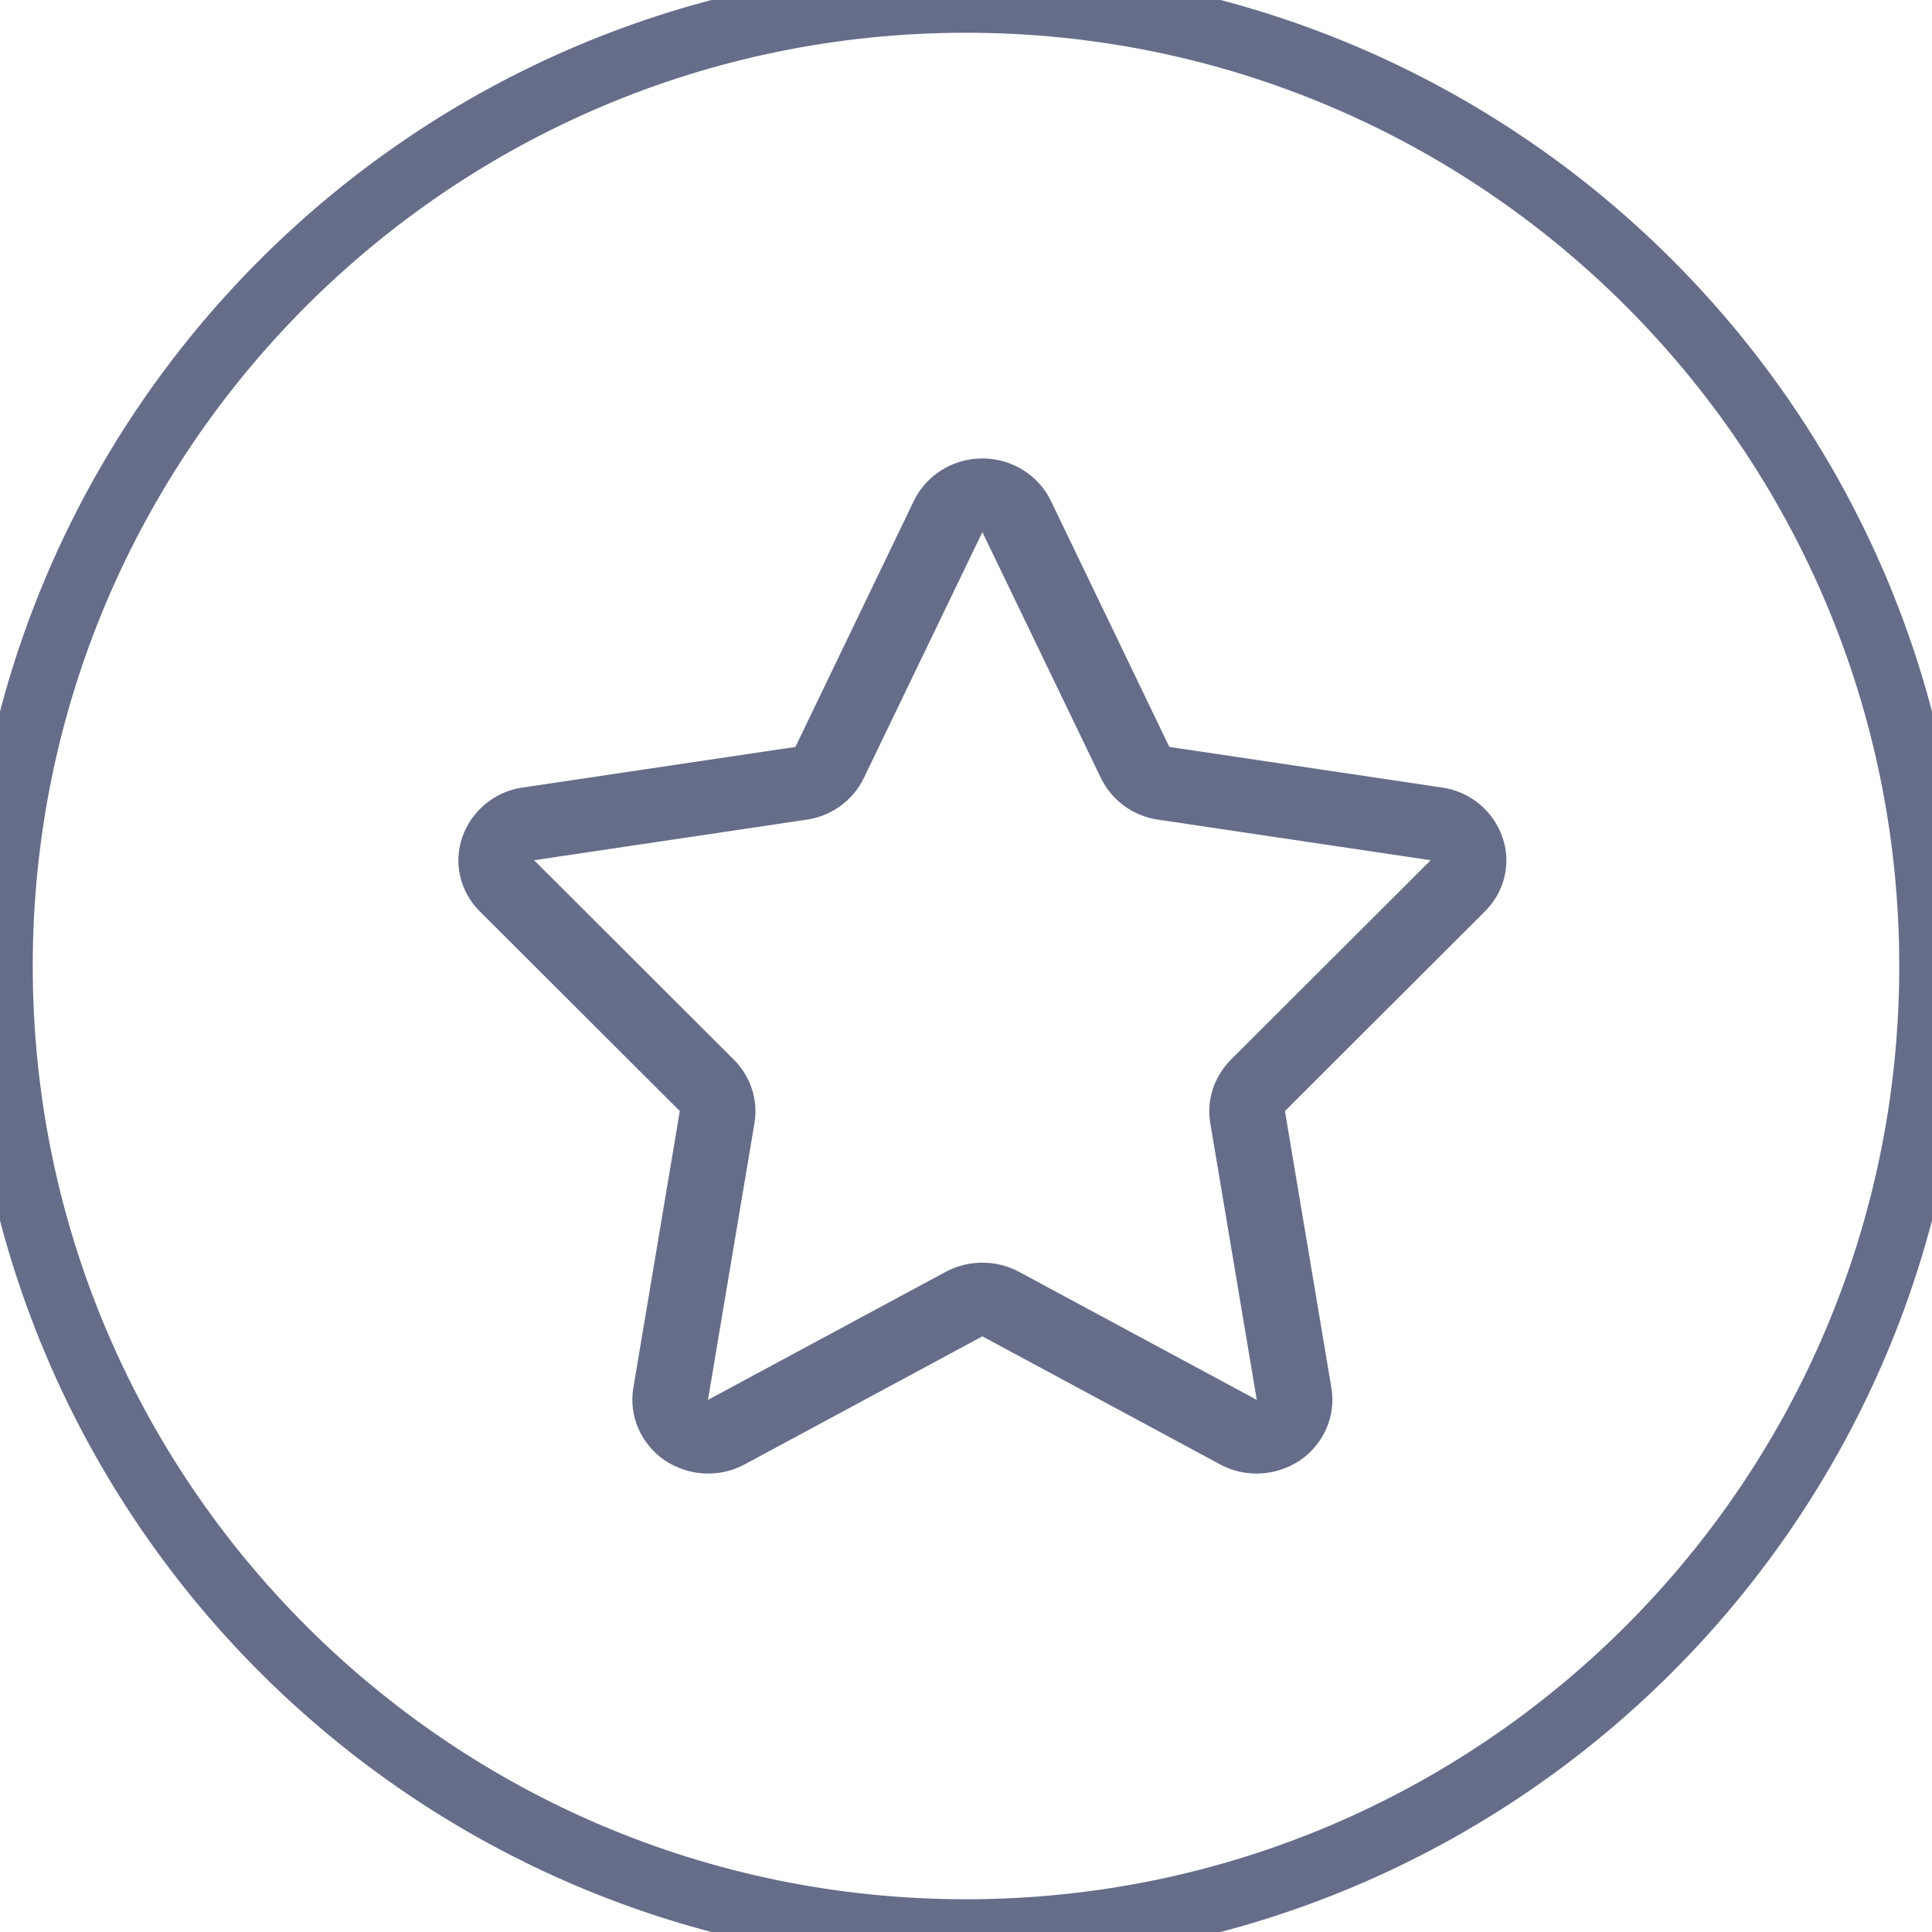
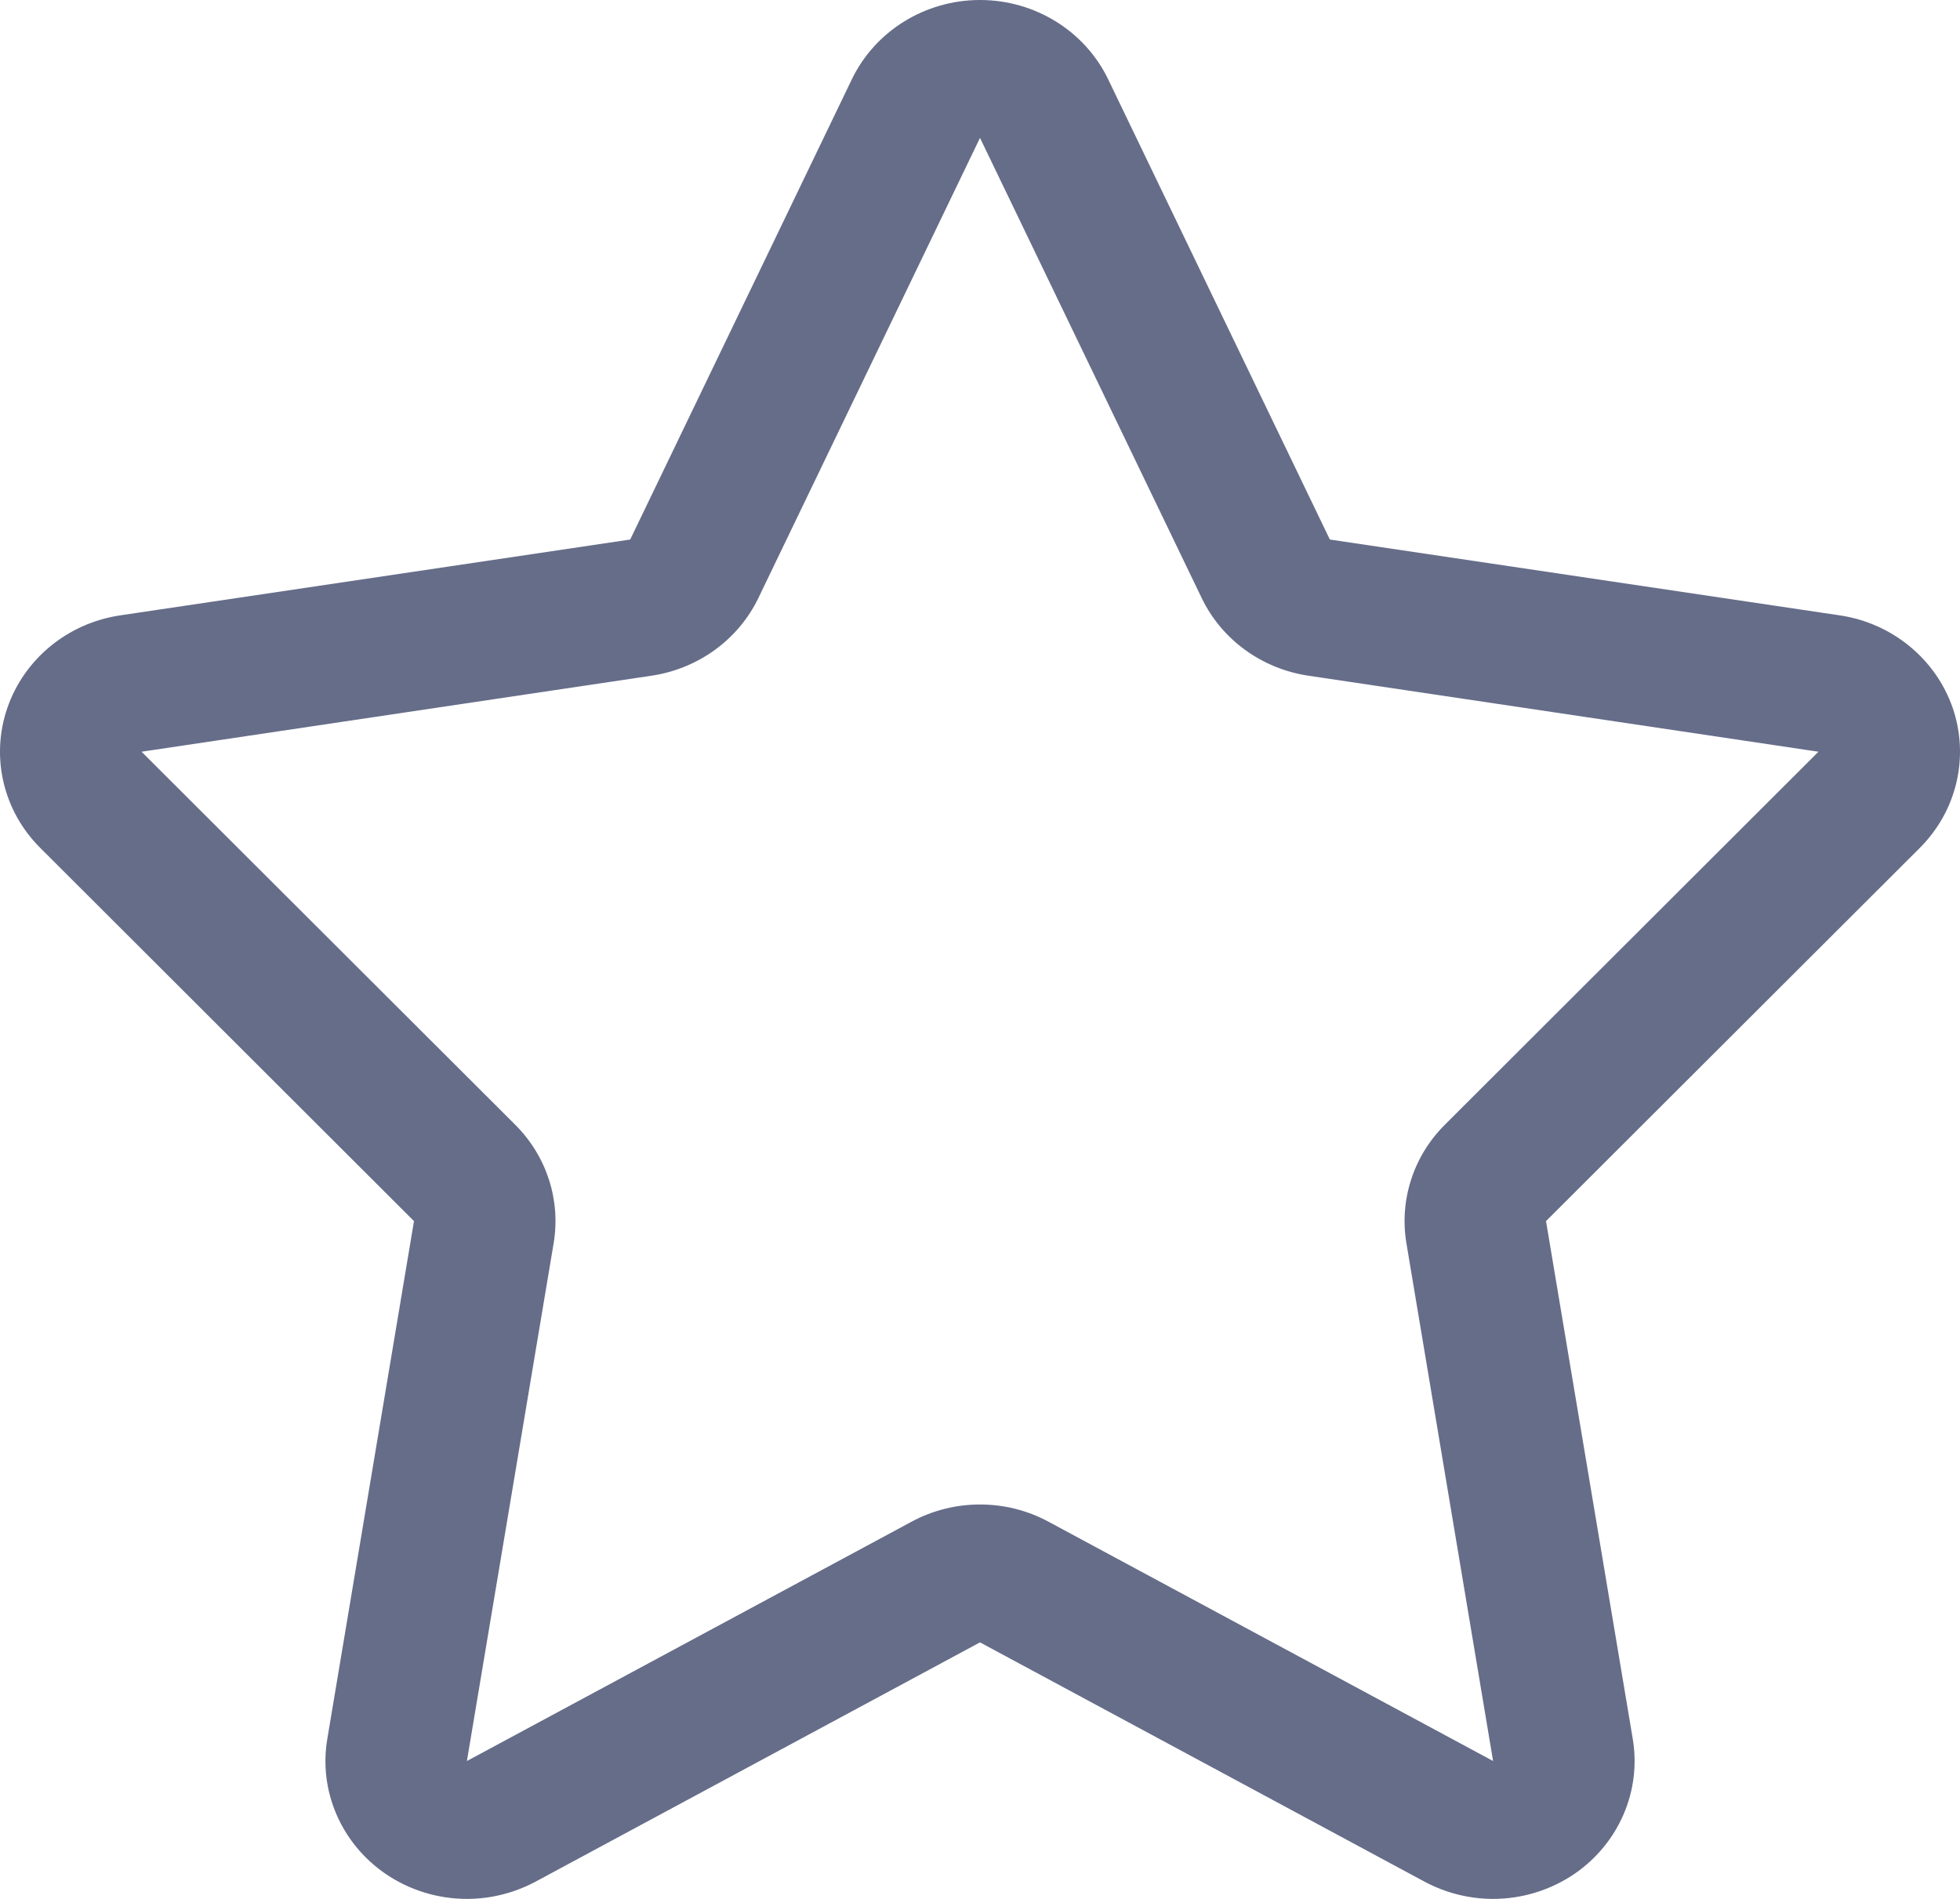
- <svg xmlns="http://www.w3.org/2000/svg" viewBox="0 0 59 59" width="59" height="59">
-   <style>
- 		tspan { white-space:pre }
- 		.shp0 { fill: #666d89 } 
- 		.shp1 { fill: none;stroke: #666d89;stroke-width: 2 } 
- 	</style>
-   <path id="star" class="shp0" d="M45.88 25.56C45.6 24.76 44.89 24.17 44.04 24.05L35.71 22.81L32.09 15.29C31.71 14.51 30.9 14 30 14C29.1 14 28.29 14.51 27.91 15.29L24.29 22.81L15.96 24.05C15.11 24.17 14.4 24.76 14.12 25.56C13.84 26.36 14.05 27.24 14.66 27.84L20.76 33.93L19.34 42.39C19.2 43.24 19.57 44.09 20.29 44.59C20.69 44.86 21.16 45 21.62 45C22.01 45 22.39 44.91 22.74 44.72L30 40.81L37.26 44.72C37.61 44.91 37.99 45 38.38 45C38.84 45 39.31 44.86 39.71 44.59C40.43 44.09 40.8 43.24 40.66 42.39L39.24 33.93L45.34 27.84C45.95 27.24 46.16 26.36 45.88 25.56ZM37.59 32.36C37.08 32.87 36.84 33.59 36.96 34.3L38.38 42.75L31.12 38.84C30.77 38.65 30.38 38.56 30 38.56C29.62 38.56 29.23 38.65 28.88 38.84L21.62 42.75L23.04 34.3C23.16 33.59 22.92 32.87 22.41 32.36L16.31 26.27L24.64 25.03C25.4 24.92 26.05 24.44 26.38 23.76L30 16.25L33.62 23.76C33.95 24.44 34.6 24.92 35.36 25.03L43.69 26.27L37.59 32.36Z" />
-   <path id="Ellipse" class="shp1" d="M29.5 0C45.79 0 59 13.21 59 29.5C59 45.79 45.79 59 29.5 59C13.21 59 0 45.79 0 29.5C0 13.21 13.21 0 29.5 0Z" />
+ <svg xmlns="http://www.w3.org/2000/svg" width="32px" height="31px">
+   <path fill-rule="evenodd" fill="rgb(102, 109, 137)" d="M31.881,11.557 C31.604,10.758 30.893,10.173 30.038,10.046 L21.712,8.808 L18.092,1.294 C17.712,0.505 16.896,0.000 16.000,0.000 C15.104,0.000 14.289,0.505 13.908,1.294 L10.289,8.808 L1.962,10.046 C1.106,10.173 0.395,10.758 0.120,11.557 C-0.156,12.357 0.052,13.239 0.657,13.842 L6.759,19.935 L5.344,28.386 C5.200,29.236 5.569,30.091 6.292,30.589 C6.689,30.861 7.156,31.000 7.623,31.000 C8.007,31.000 8.391,30.906 8.741,30.720 L16.000,26.812 L23.260,30.720 C23.609,30.906 23.994,31.000 24.377,31.000 C24.844,31.000 25.310,30.861 25.709,30.589 C26.431,30.091 26.800,29.236 26.657,28.386 L25.241,19.935 L31.344,13.842 C31.948,13.239 32.155,12.357 31.881,11.557 ZM23.588,18.363 C23.076,18.874 22.844,19.592 22.962,20.297 L24.377,28.749 L17.118,24.842 C16.769,24.654 16.385,24.561 16.000,24.561 C15.616,24.561 15.231,24.654 14.883,24.842 L7.623,28.749 L9.039,20.297 C9.157,19.592 8.925,18.874 8.413,18.363 L2.311,12.272 L10.637,11.031 C11.398,10.918 12.053,10.443 12.381,9.764 L16.000,2.251 L19.620,9.764 C19.947,10.443 20.601,10.918 21.362,11.031 L29.689,12.272 L23.588,18.363 Z" />
</svg>
